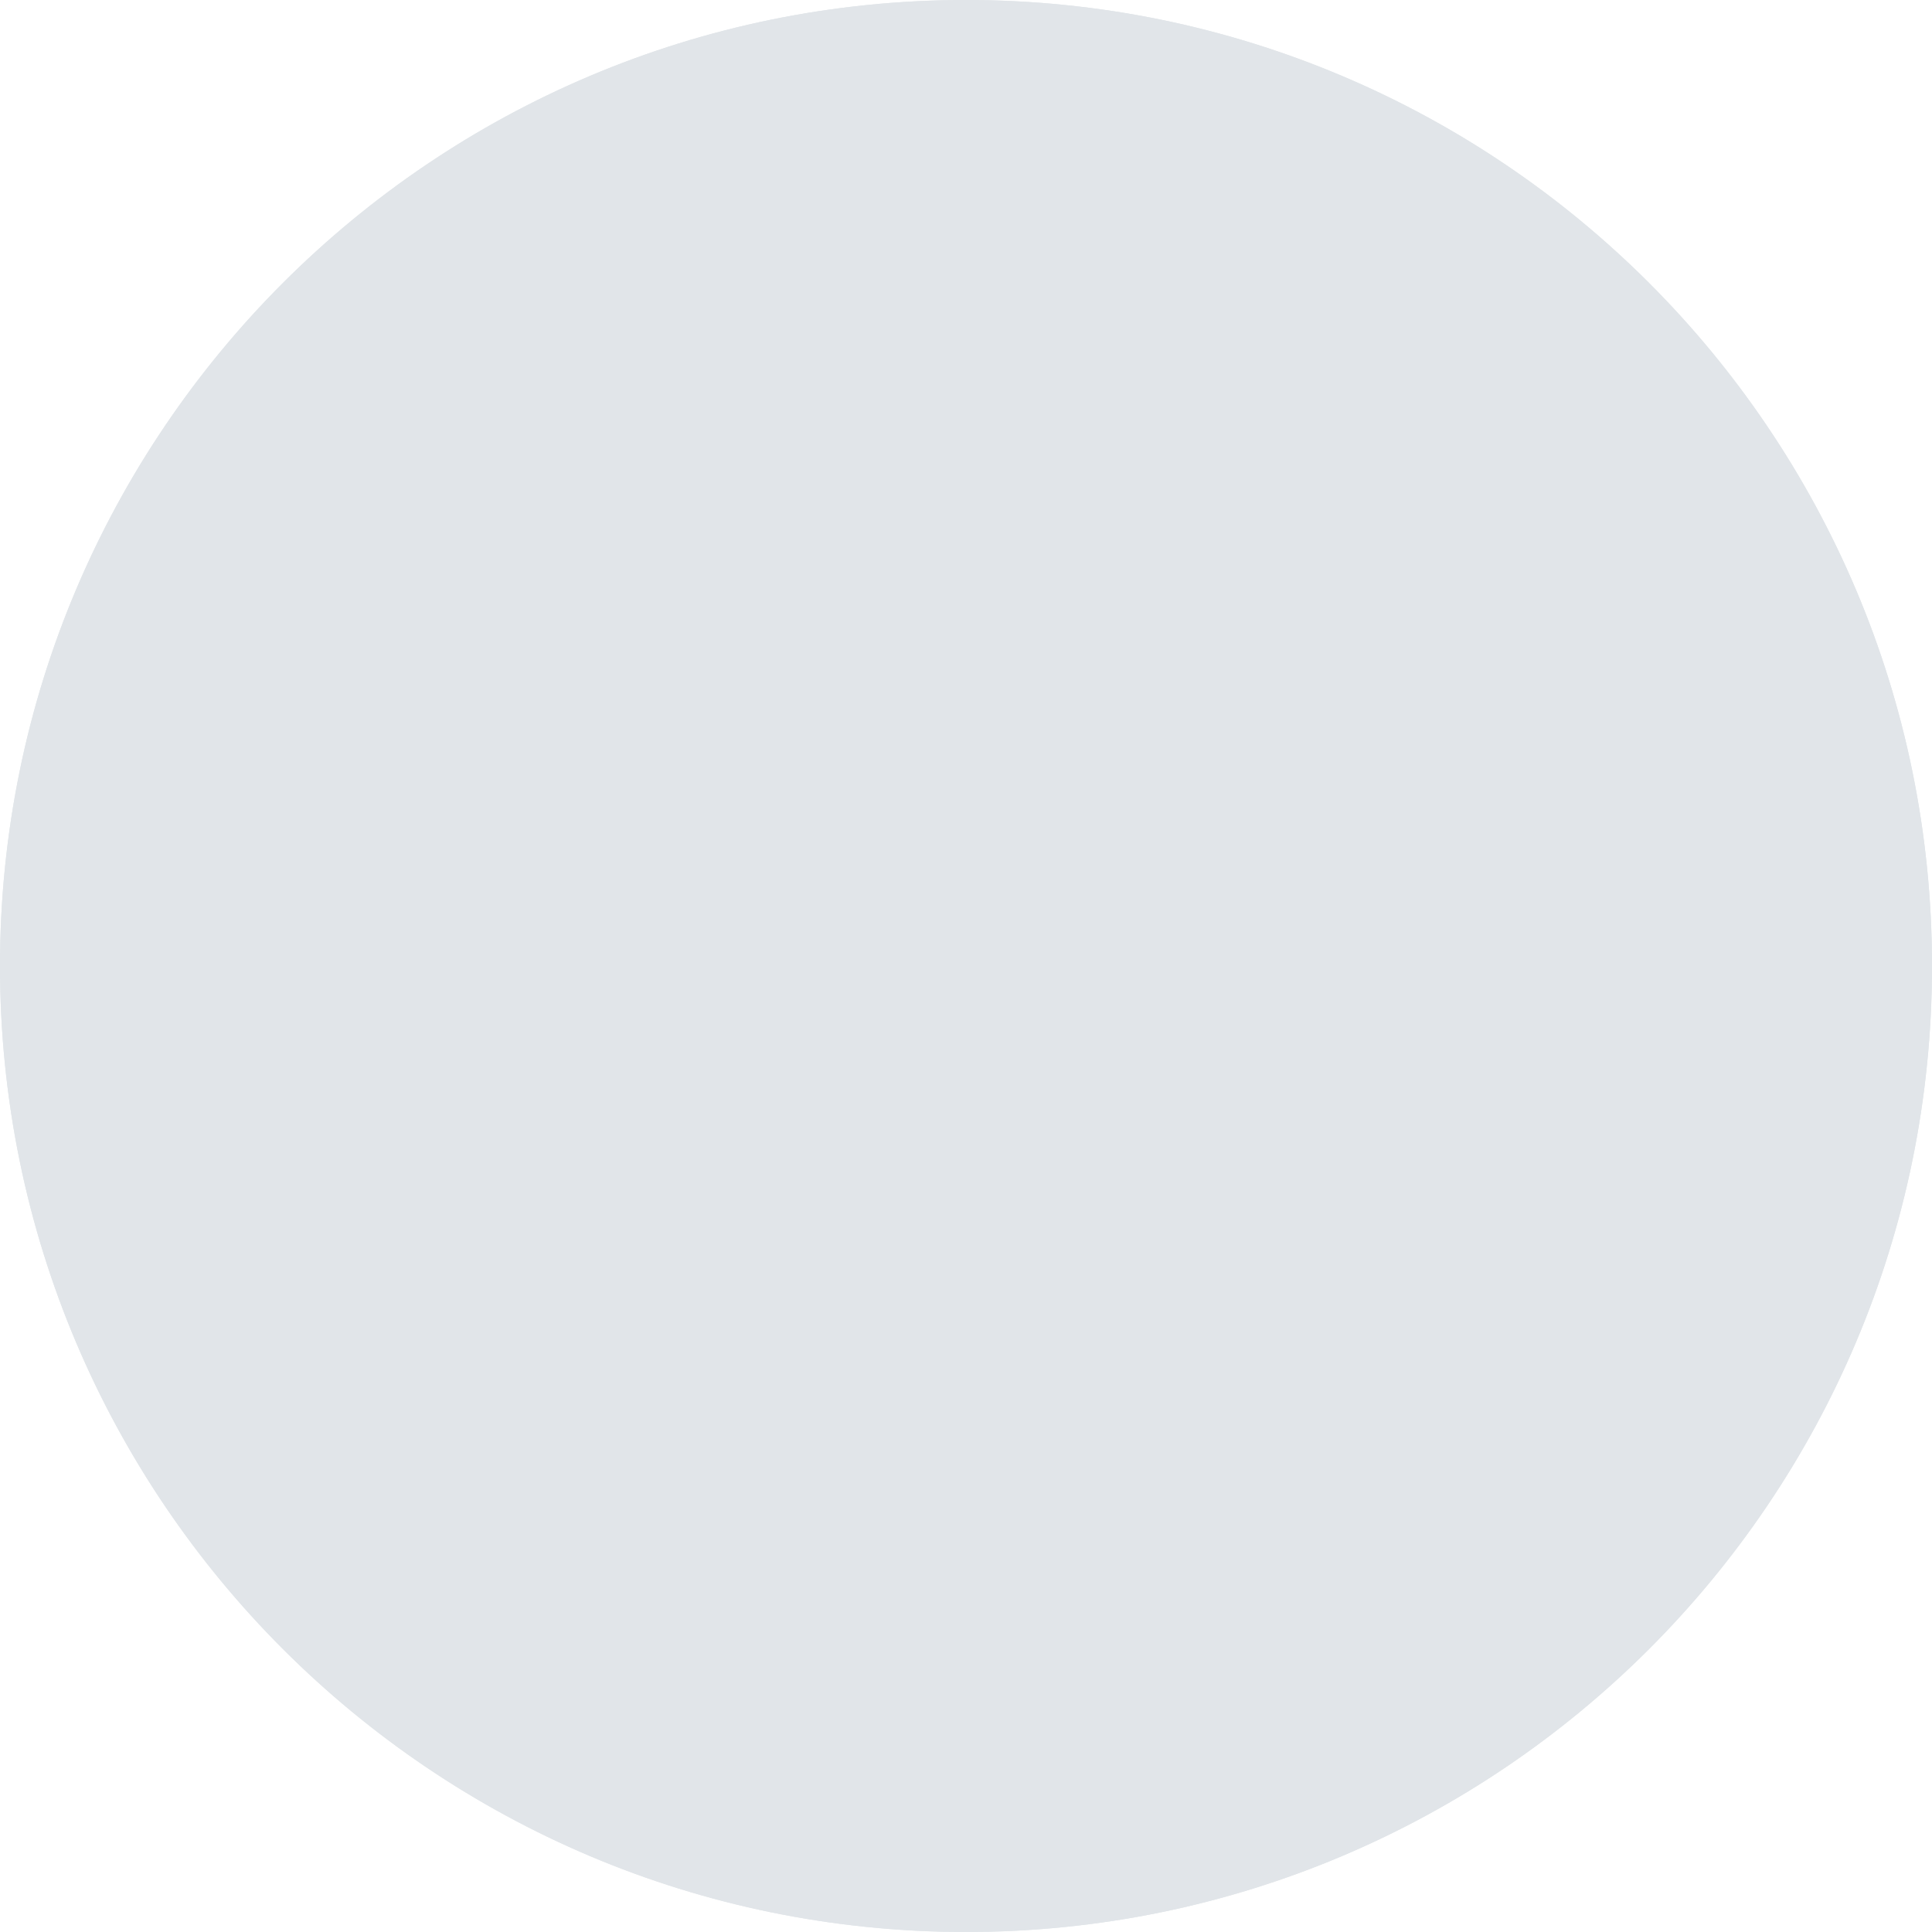
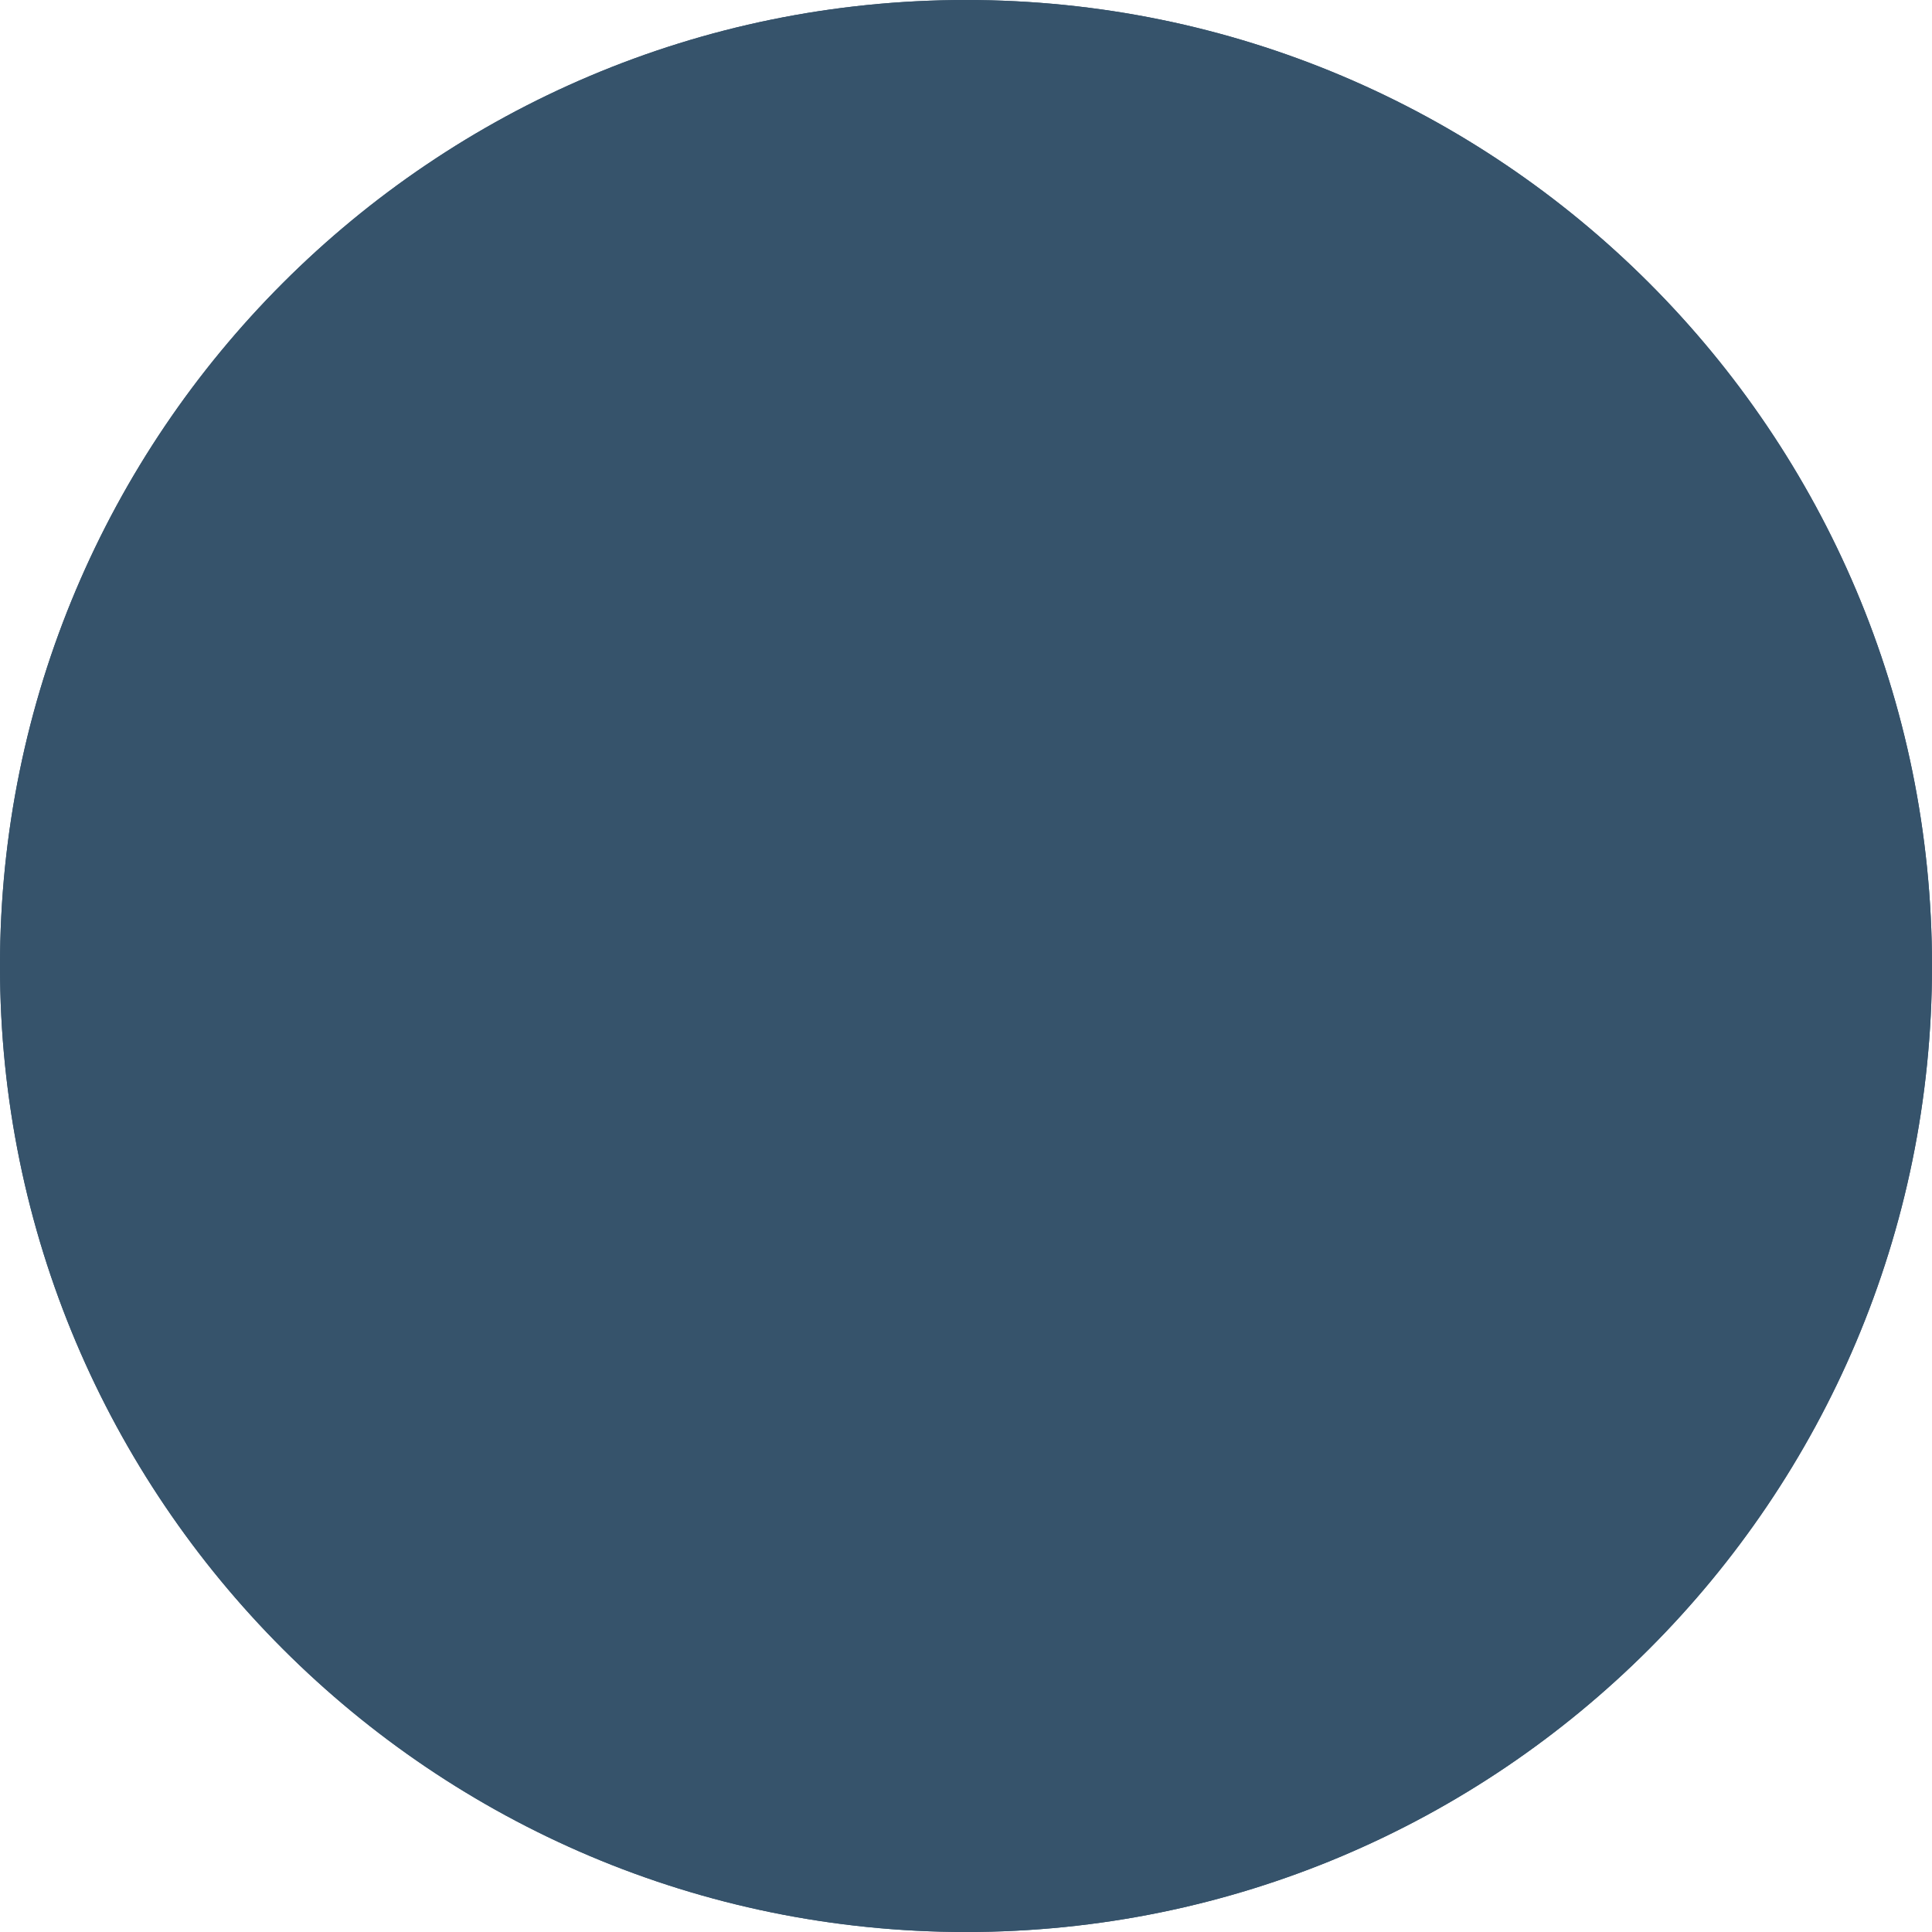
<svg xmlns="http://www.w3.org/2000/svg" xmlns:xlink="http://www.w3.org/1999/xlink" width="780" height="780">
  <defs>
    <circle id="a" cx="390" cy="390" r="390" />
    <circle id="b" cx="390" cy="390" r="390" />
  </defs>
-   <g fill="#36536B" fill-rule="evenodd" opacity=".15">
+   <g fill="#36536B" fill-rule="evenodd" opacity="1">
    <use xlink:href="#a" />
    <use xlink:href="#b" />
  </g>
</svg>
